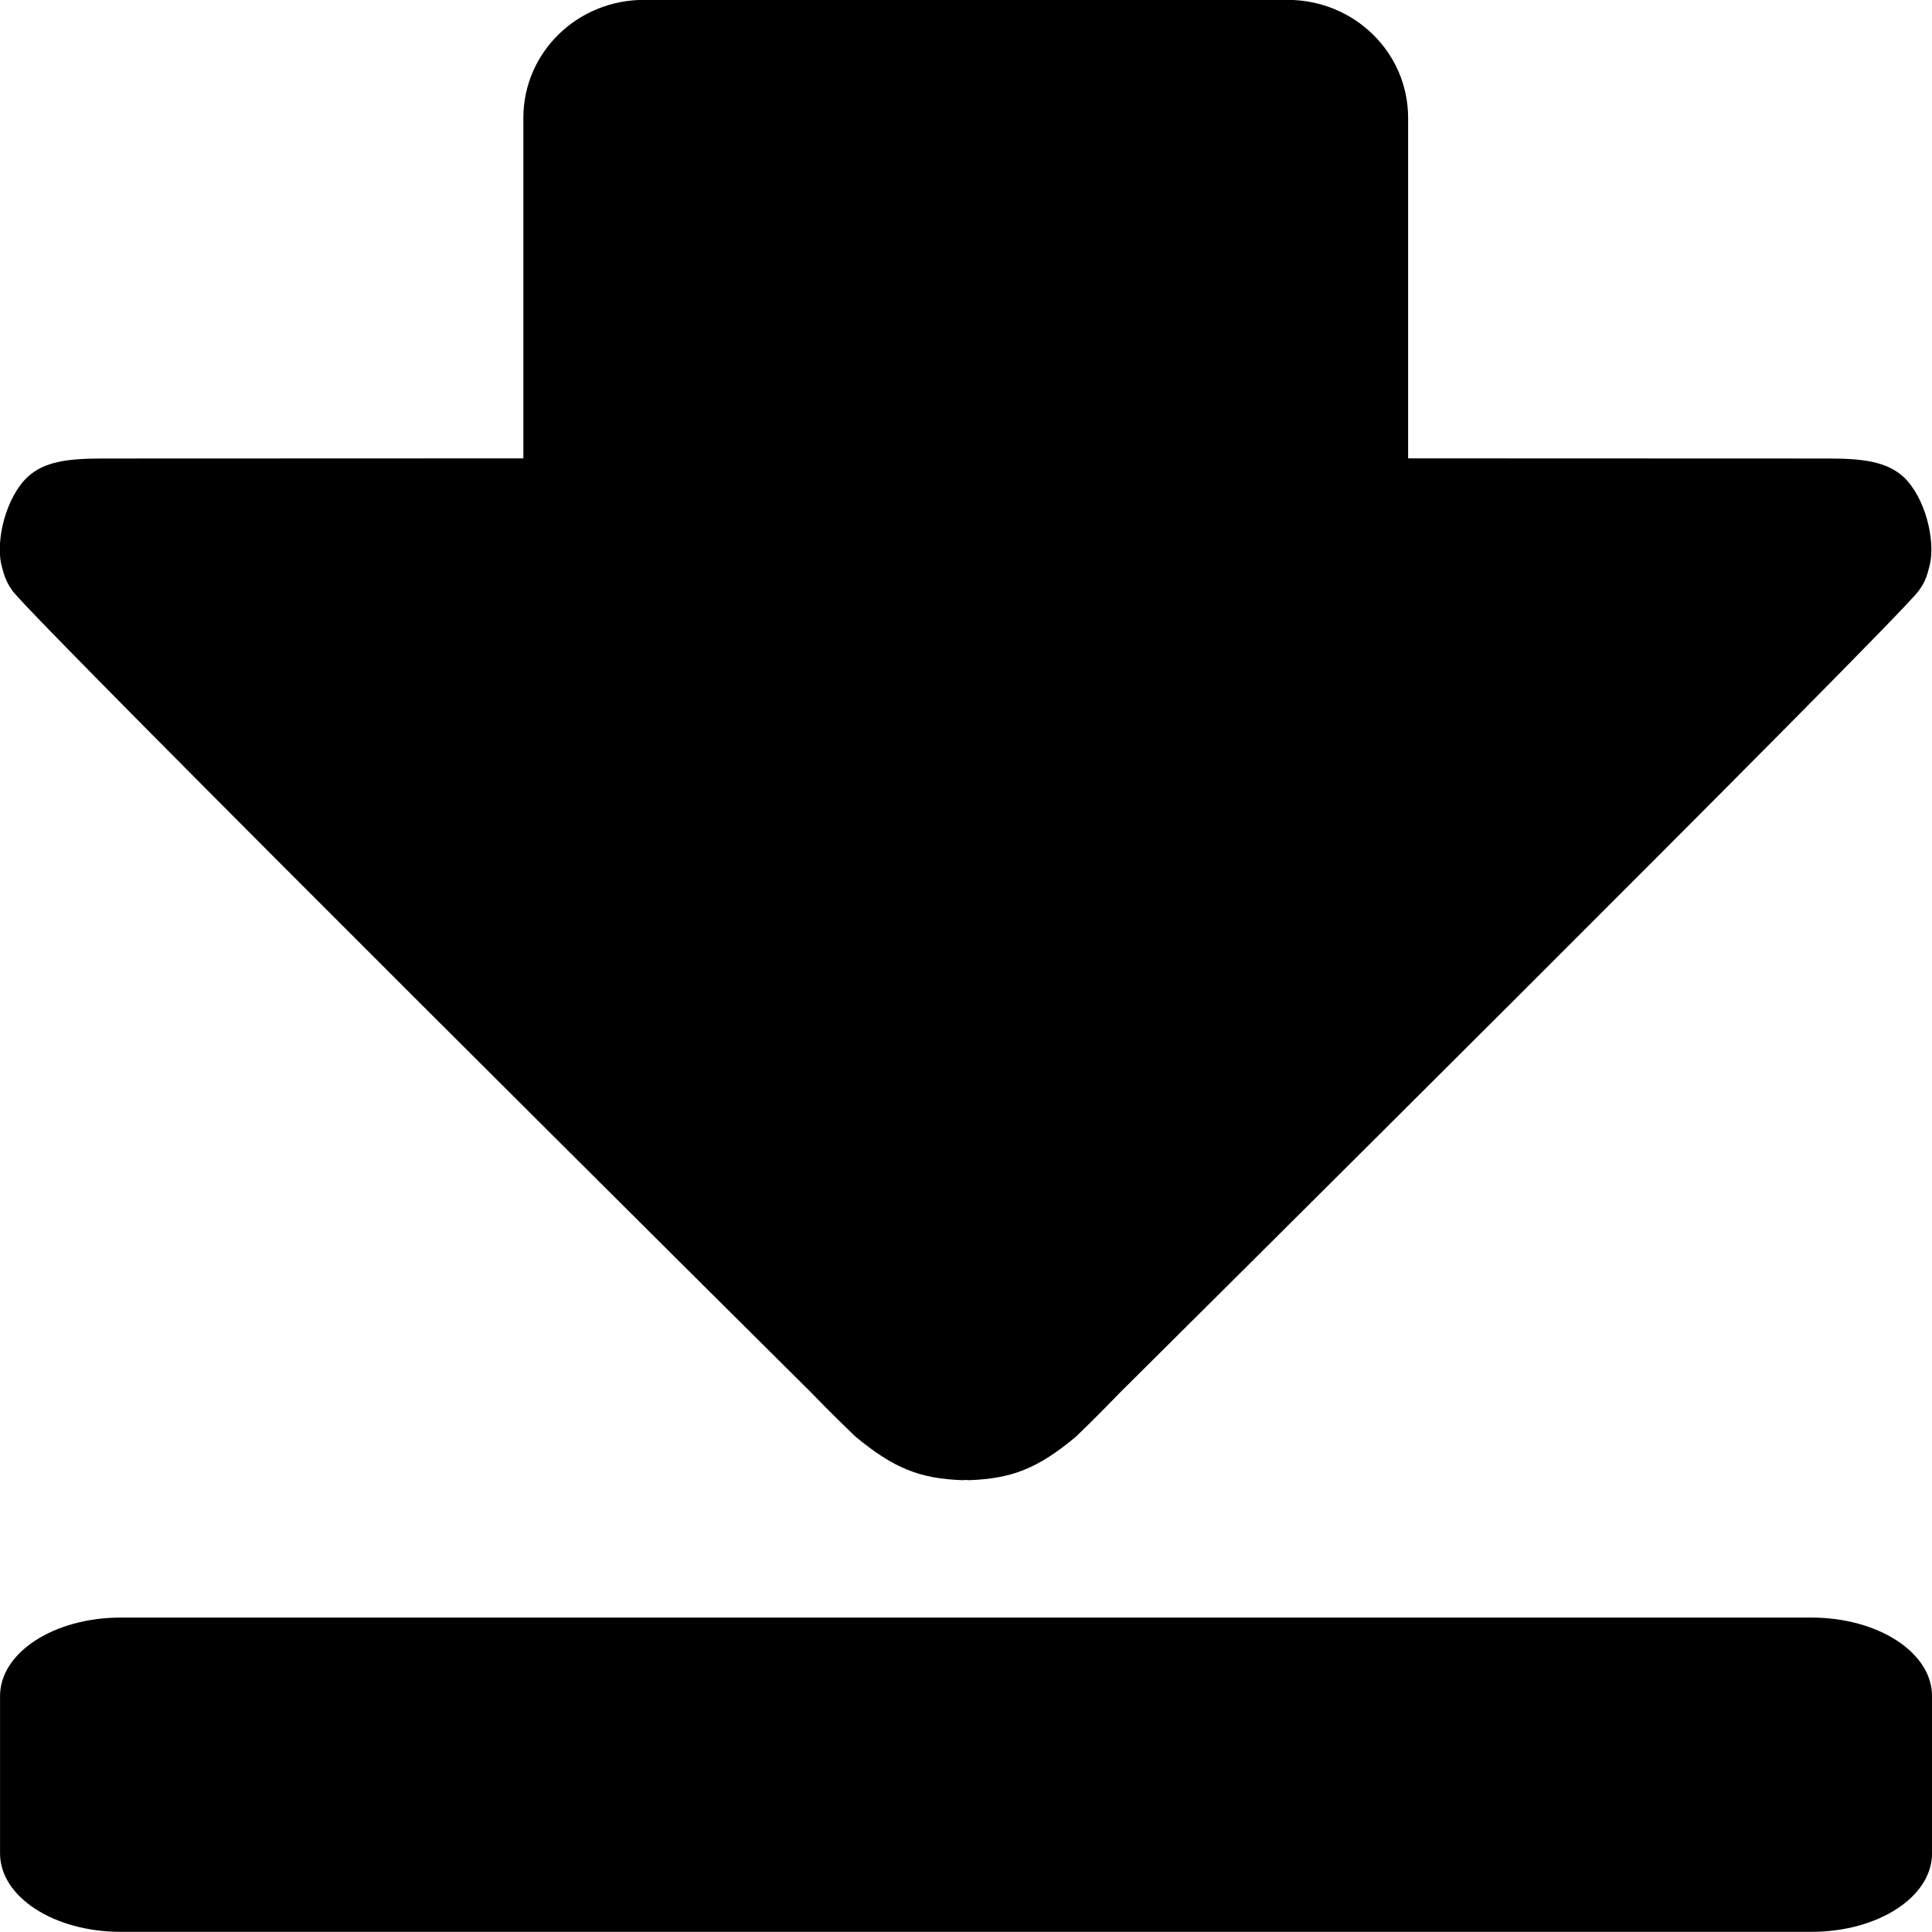
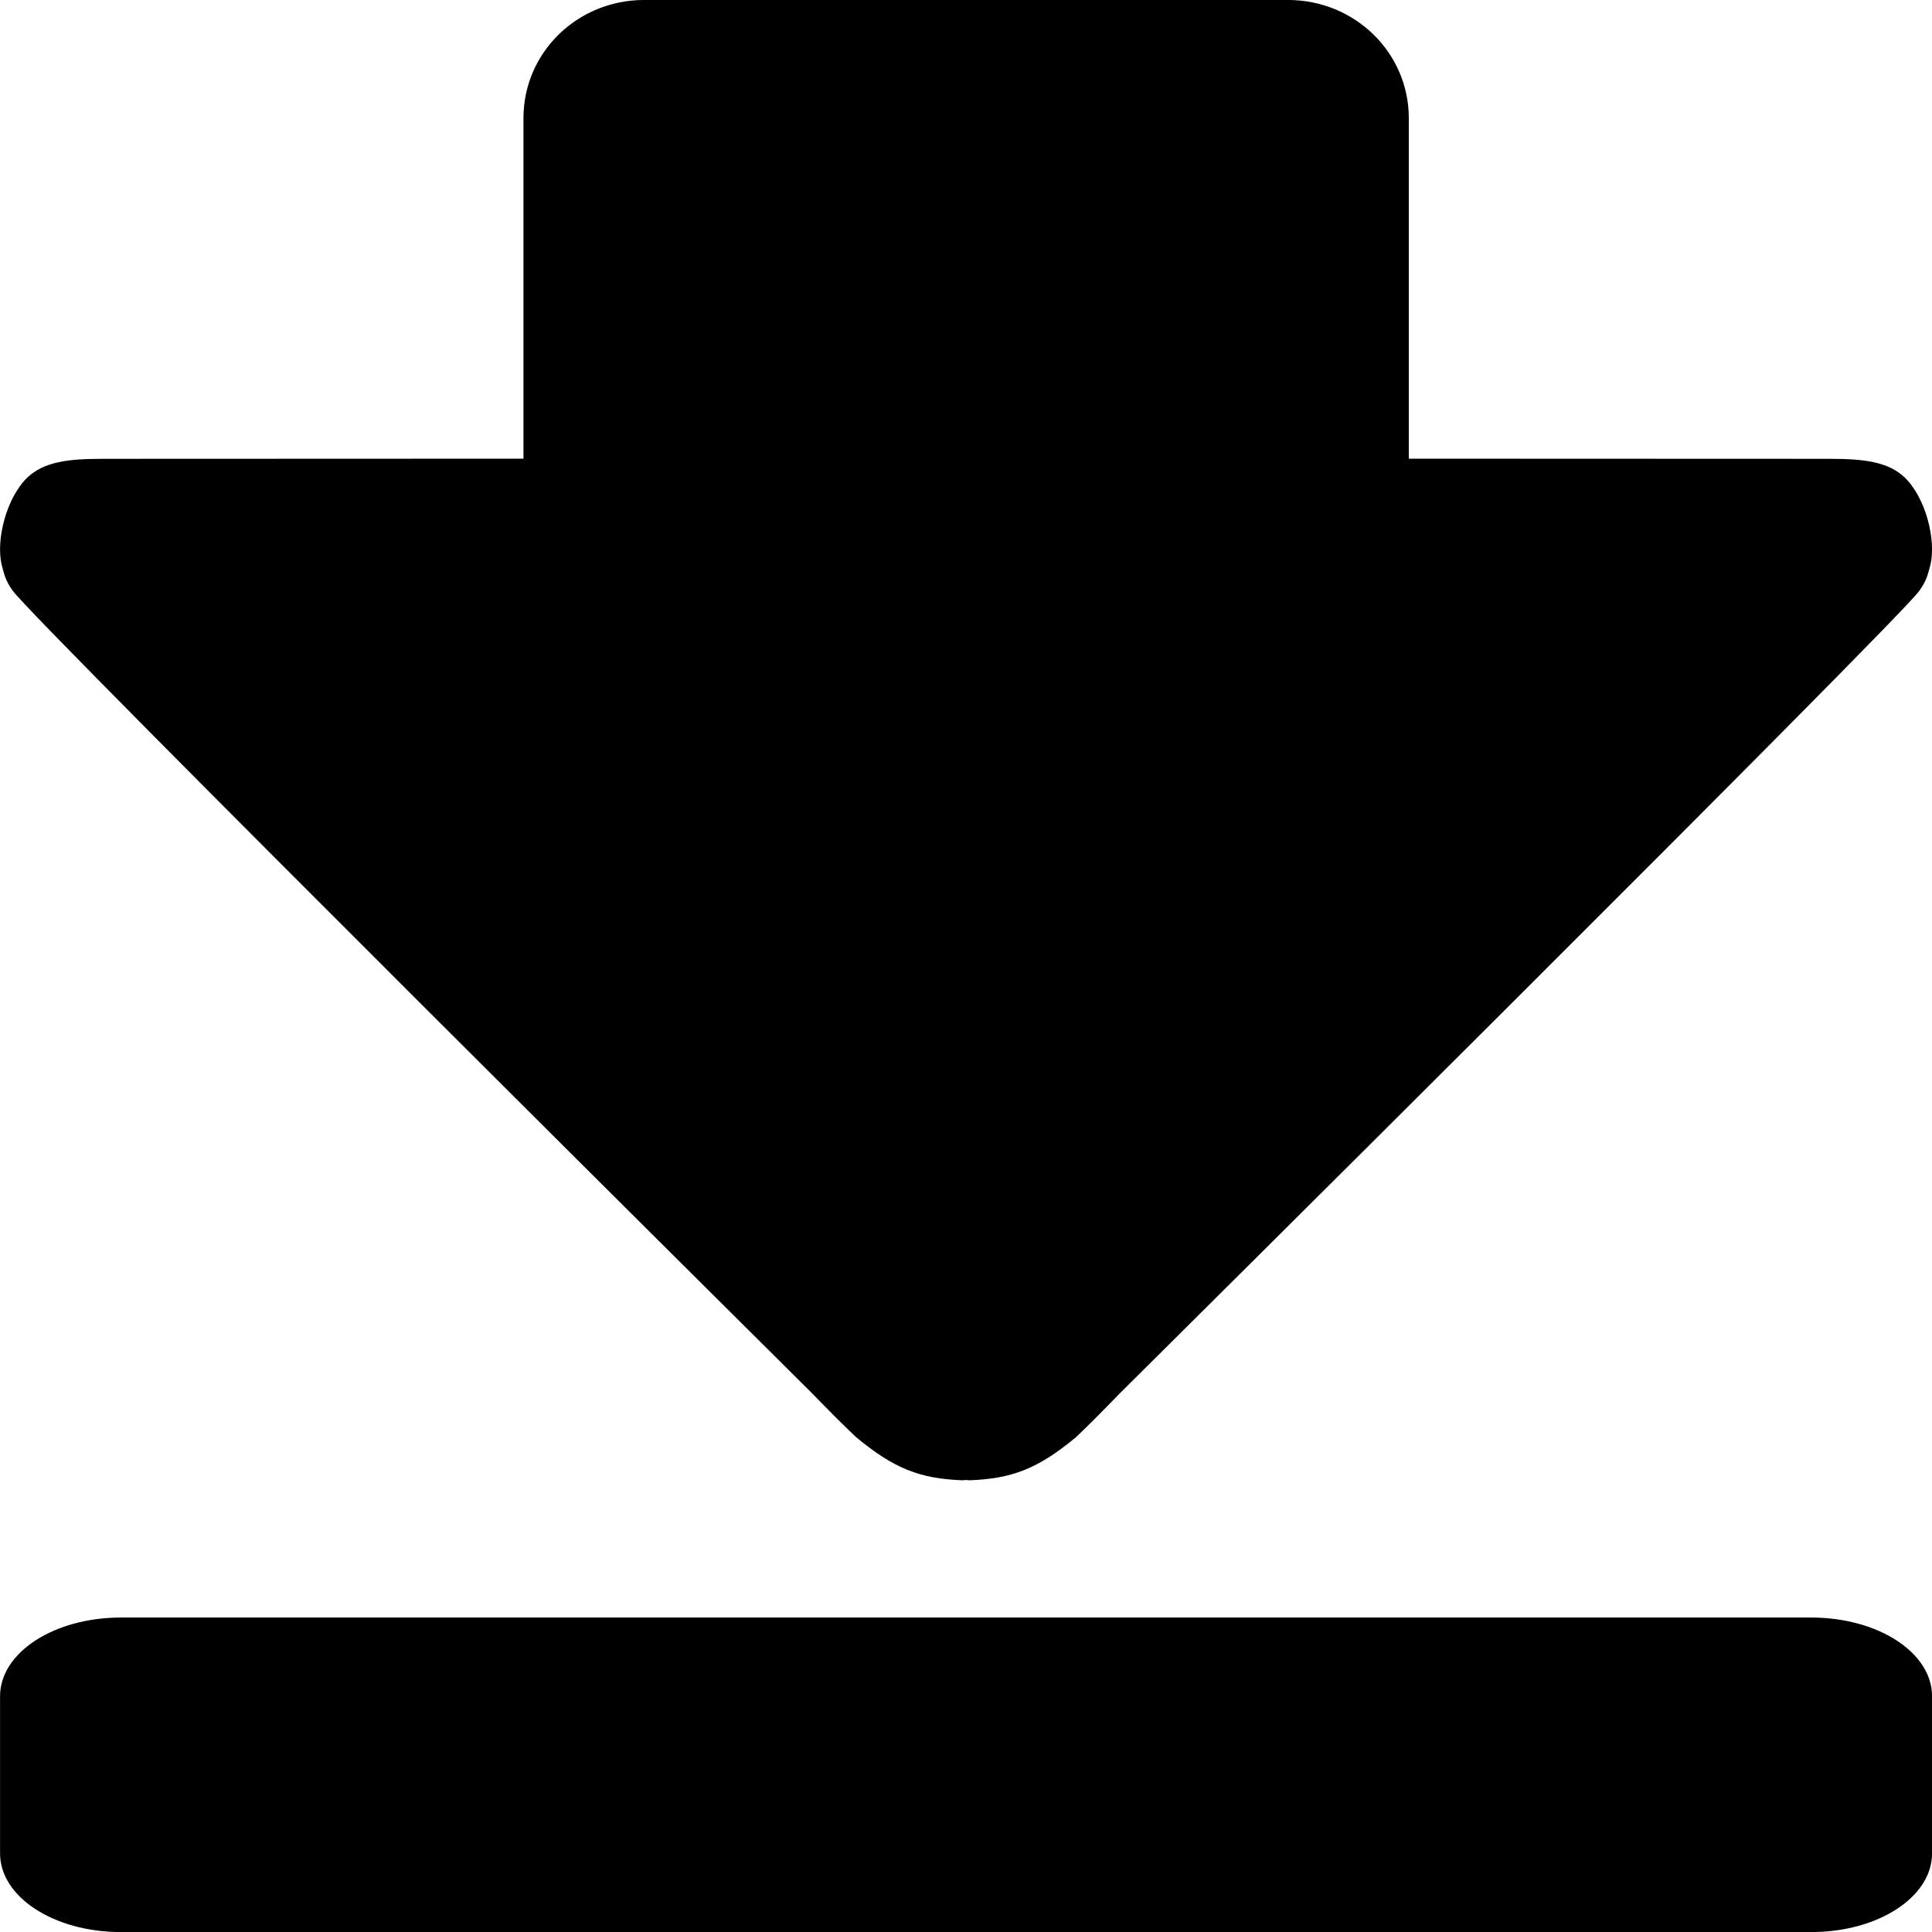
- <svg xmlns="http://www.w3.org/2000/svg" width="24" height="24" version="1.1" viewBox="0 0 6.35 6.35">
-   <g transform="translate(1.0098 -.011506)">
-     <g id="core-a" transform="translate(-.73965 -.14997)">
-       <path id="core-b" d="m1.847 0.161c-0.22 0-0.397 0.173-0.397 0.388v1.119l-1.383 5.045e-4c-0.112 3.42e-5 -0.192 0.009-0.248 0.062-0.07 0.068-0.103 0.205-0.085 0.286 0.008 0.029 0.012 0.052 0.037 0.087 0.077 0.105 2.626 2.636 2.626 2.636 0.054 0.056 0.106 0.107 0.146 0.145 0.125 0.103 0.21 0.137 0.351 0.142 0.004-1.532e-4 0.007-8.36e-4 0.01-0.001 0.004 1.762e-4 0.006 8.66e-4 0.01 0.001 0.141-5e-3 0.226-0.038 0.351-0.142 0.04-0.038 0.091-0.089 0.145-0.145 0 0 2.549-2.531 2.626-2.636 0.026-0.035 0.029-0.058 0.037-0.087 0.018-0.081-0.015-0.218-0.085-0.286-0.056-0.052-0.135-0.062-0.248-0.062l-1.382-5.045e-4v-1.119c0-0.215-0.177-0.388-0.397-0.388z" style="color-rendering:auto;color:#000000;dominant-baseline:auto;font-feature-settings:normal;font-variant-alternates:normal;font-variant-caps:normal;font-variant-east-asian:normal;font-variant-ligatures:normal;font-variant-numeric:normal;font-variant-position:normal;font-variation-settings:normal;image-rendering:auto;inline-size:0;isolation:auto;mix-blend-mode:normal;shape-margin:0;shape-padding:0;shape-rendering:auto;solid-color:#000000;stop-color:#000000;stroke-width:.481;text-decoration-color:#000000;text-decoration-line:none;text-decoration-style:solid;text-indent:0;text-orientation:mixed;text-transform:none;white-space:normal" />
-       <path id="core-c" d="m6.08 5.736v0.517c0 0.143-0.177 0.258-0.397 0.258h-5.556c-0.22 0-0.397-0.115-0.397-0.258v-0.517c0-0.143 0.177-0.258 0.397-0.258h5.556c0.22 0 0.397 0.115 0.397 0.258z" style="stroke-width:.807" />
-     </g>
+ <svg xmlns="http://www.w3.org/2000/svg" id="Core" width="24" height="24" version="1.1" viewBox="0 0 23.999 24">
+   <g transform="translate(.024185 -.8023)">
+     <path id="Shape" d="m7.978 0.802c-0.832 0-1.5 0.654-1.5 1.467v4.231l-5.227 0.002c-0.424 1.261e-4 -0.725 0.034-0.936 0.232-0.264 0.258-0.39 0.775-0.32 1.08 0.03 0.111 0.044 0.198 0.141 0.33 0.29 0.398 9.924 9.963 9.924 9.963 0.205 0.212 0.4 0.407 0.551 0.549 0.472 0.391 0.794 0.516 1.326 0.535 0.014-6e-4 0.025-0.003 0.039-0.004 0.014 7e-4 0.025 0.003 0.039 0.004 0.532-0.019 0.855-0.144 1.326-0.535 0.151-0.142 0.343-0.337 0.549-0.549 0 0 9.636-9.565 9.926-9.963 0.097-0.132 0.11-0.219 0.141-0.33 0.069-0.305-0.056-0.822-0.32-1.08-0.21-0.198-0.511-0.232-0.936-0.232l-5.225-0.002v-4.231c0-0.812-0.67-1.467-1.502-1.467zm-6.502 20.094c-0.831 0-1.5 0.436-1.5 0.977v1.953c0 0.541 0.669 0.977 1.5 0.977h21c0.831 0 1.5-0.436 1.5-0.977v-1.953c0-0.541-0.669-0.977-1.5-0.977z" style="stroke-dasharray:30.24, 15.12;stroke-dashoffset:24.948;stroke-linejoin:round;stroke-width:3.78" />
  </g>
</svg>
